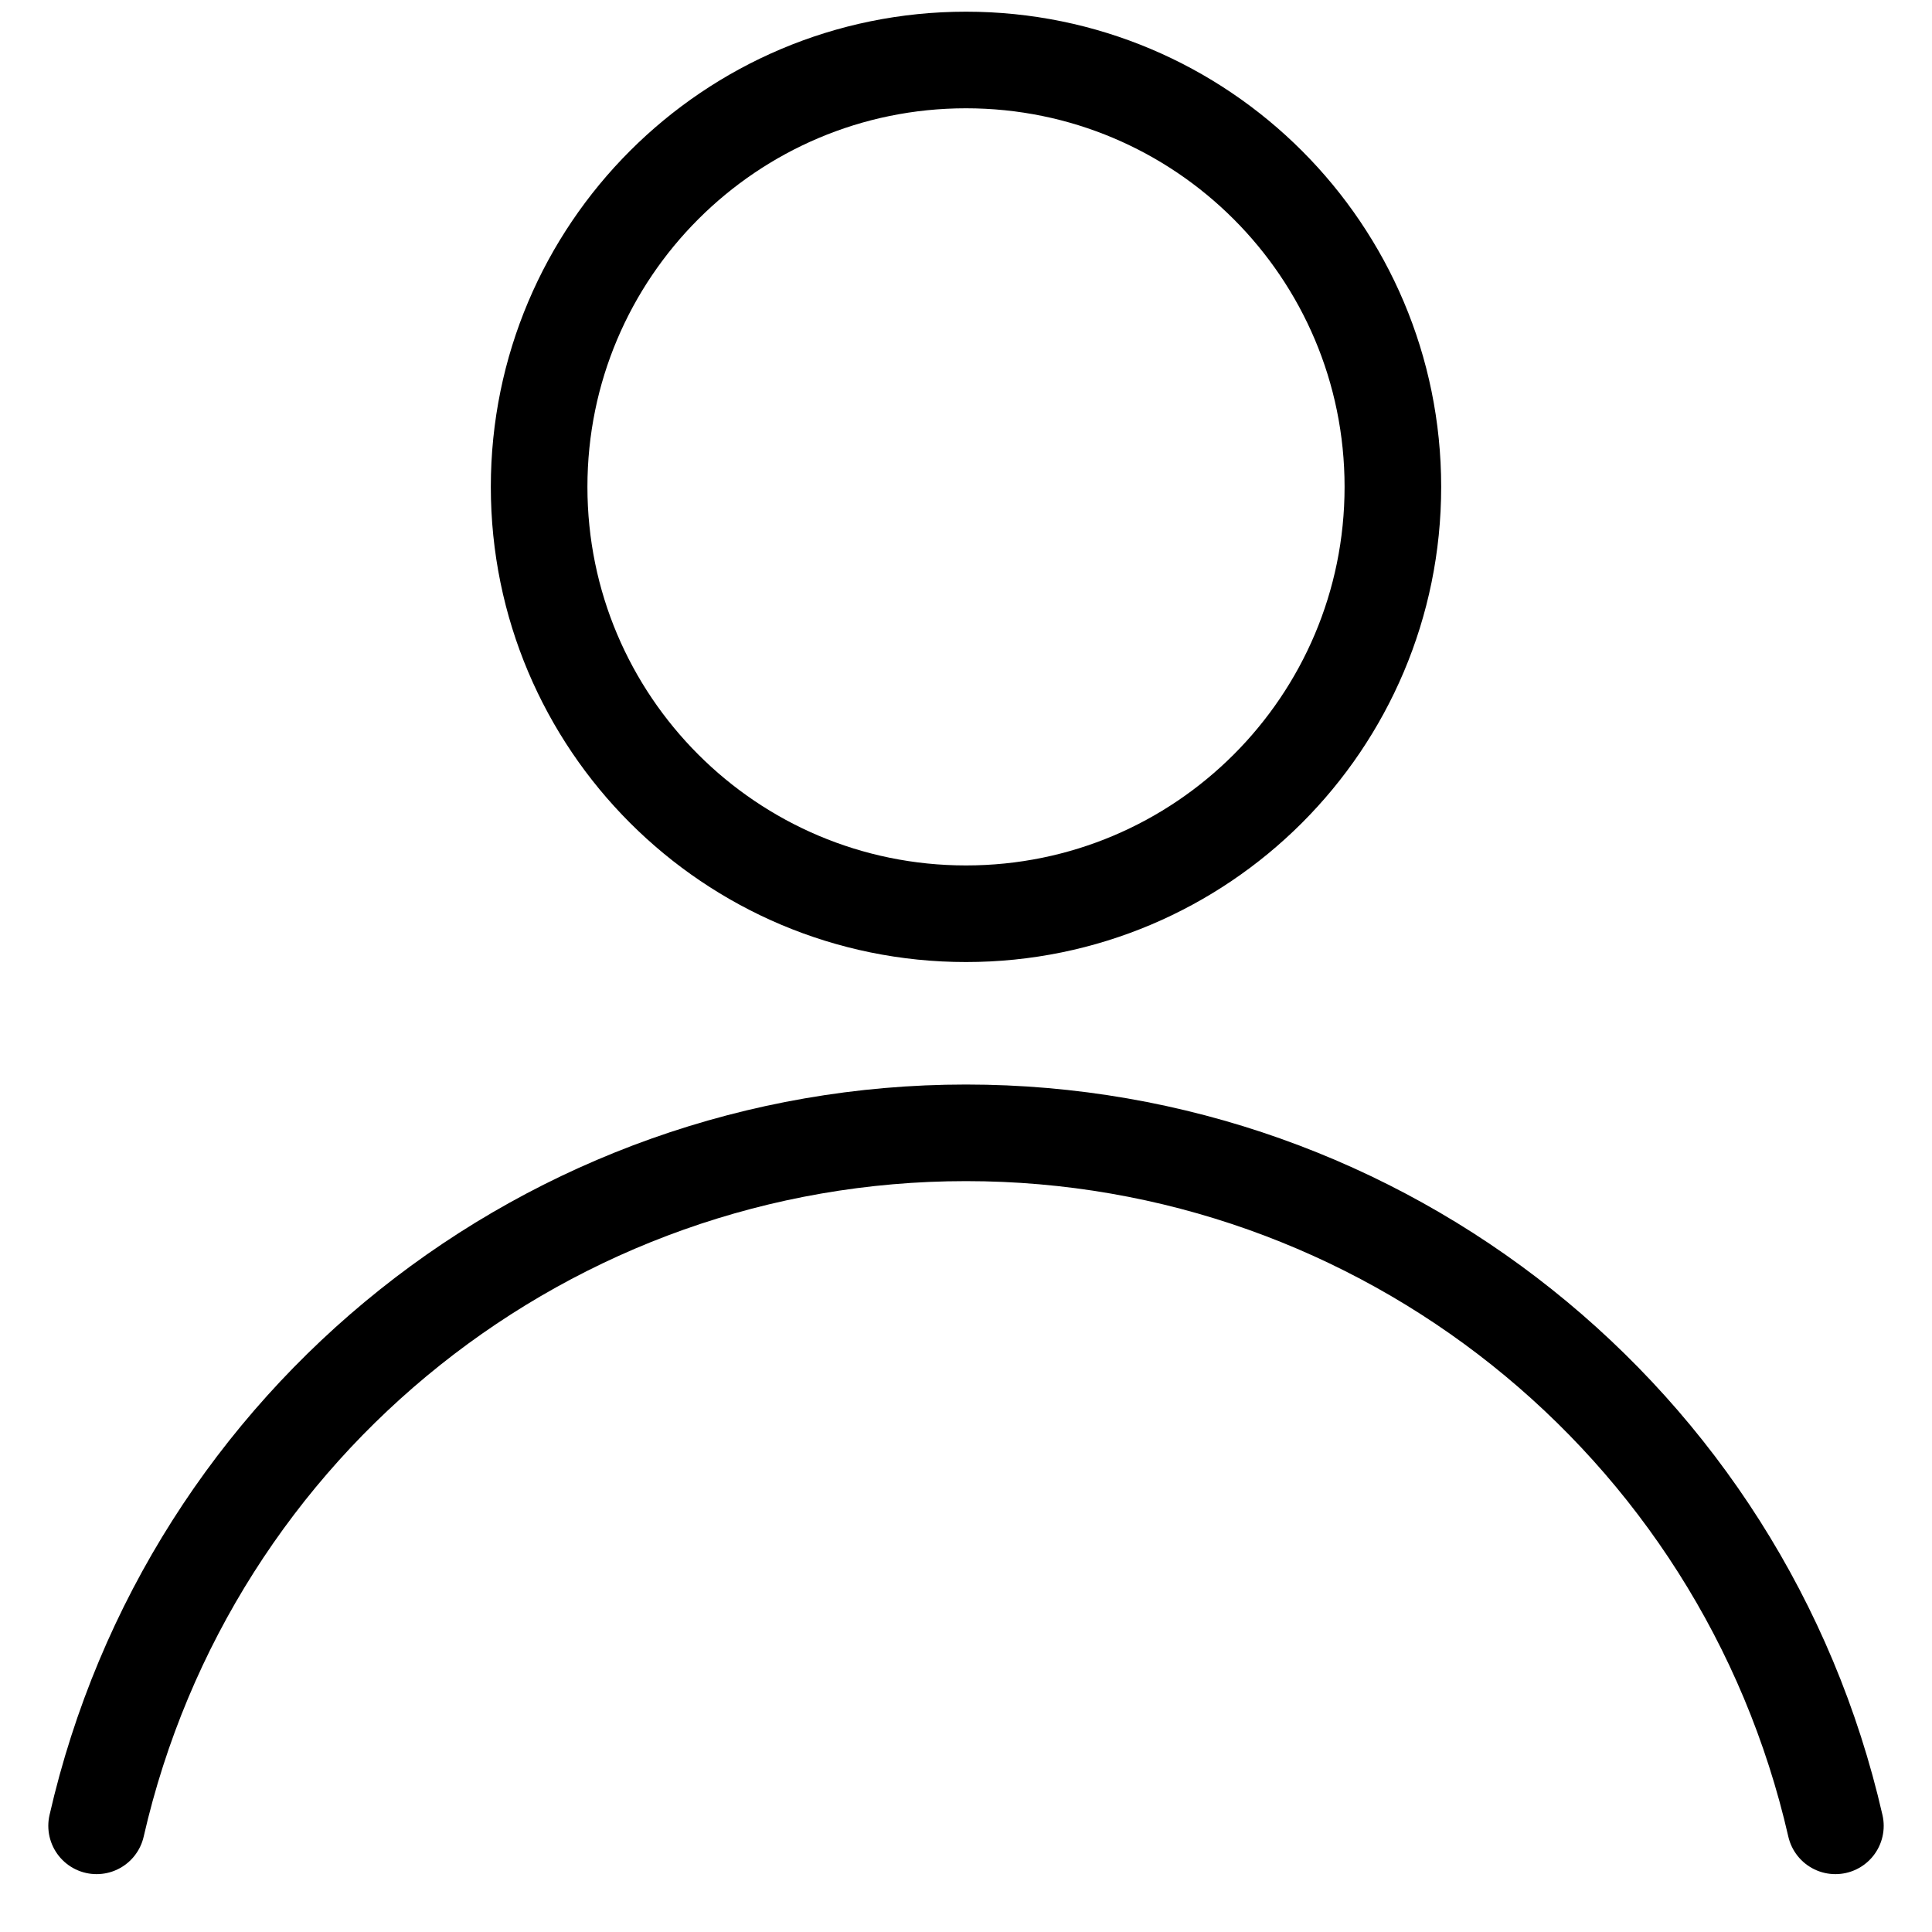
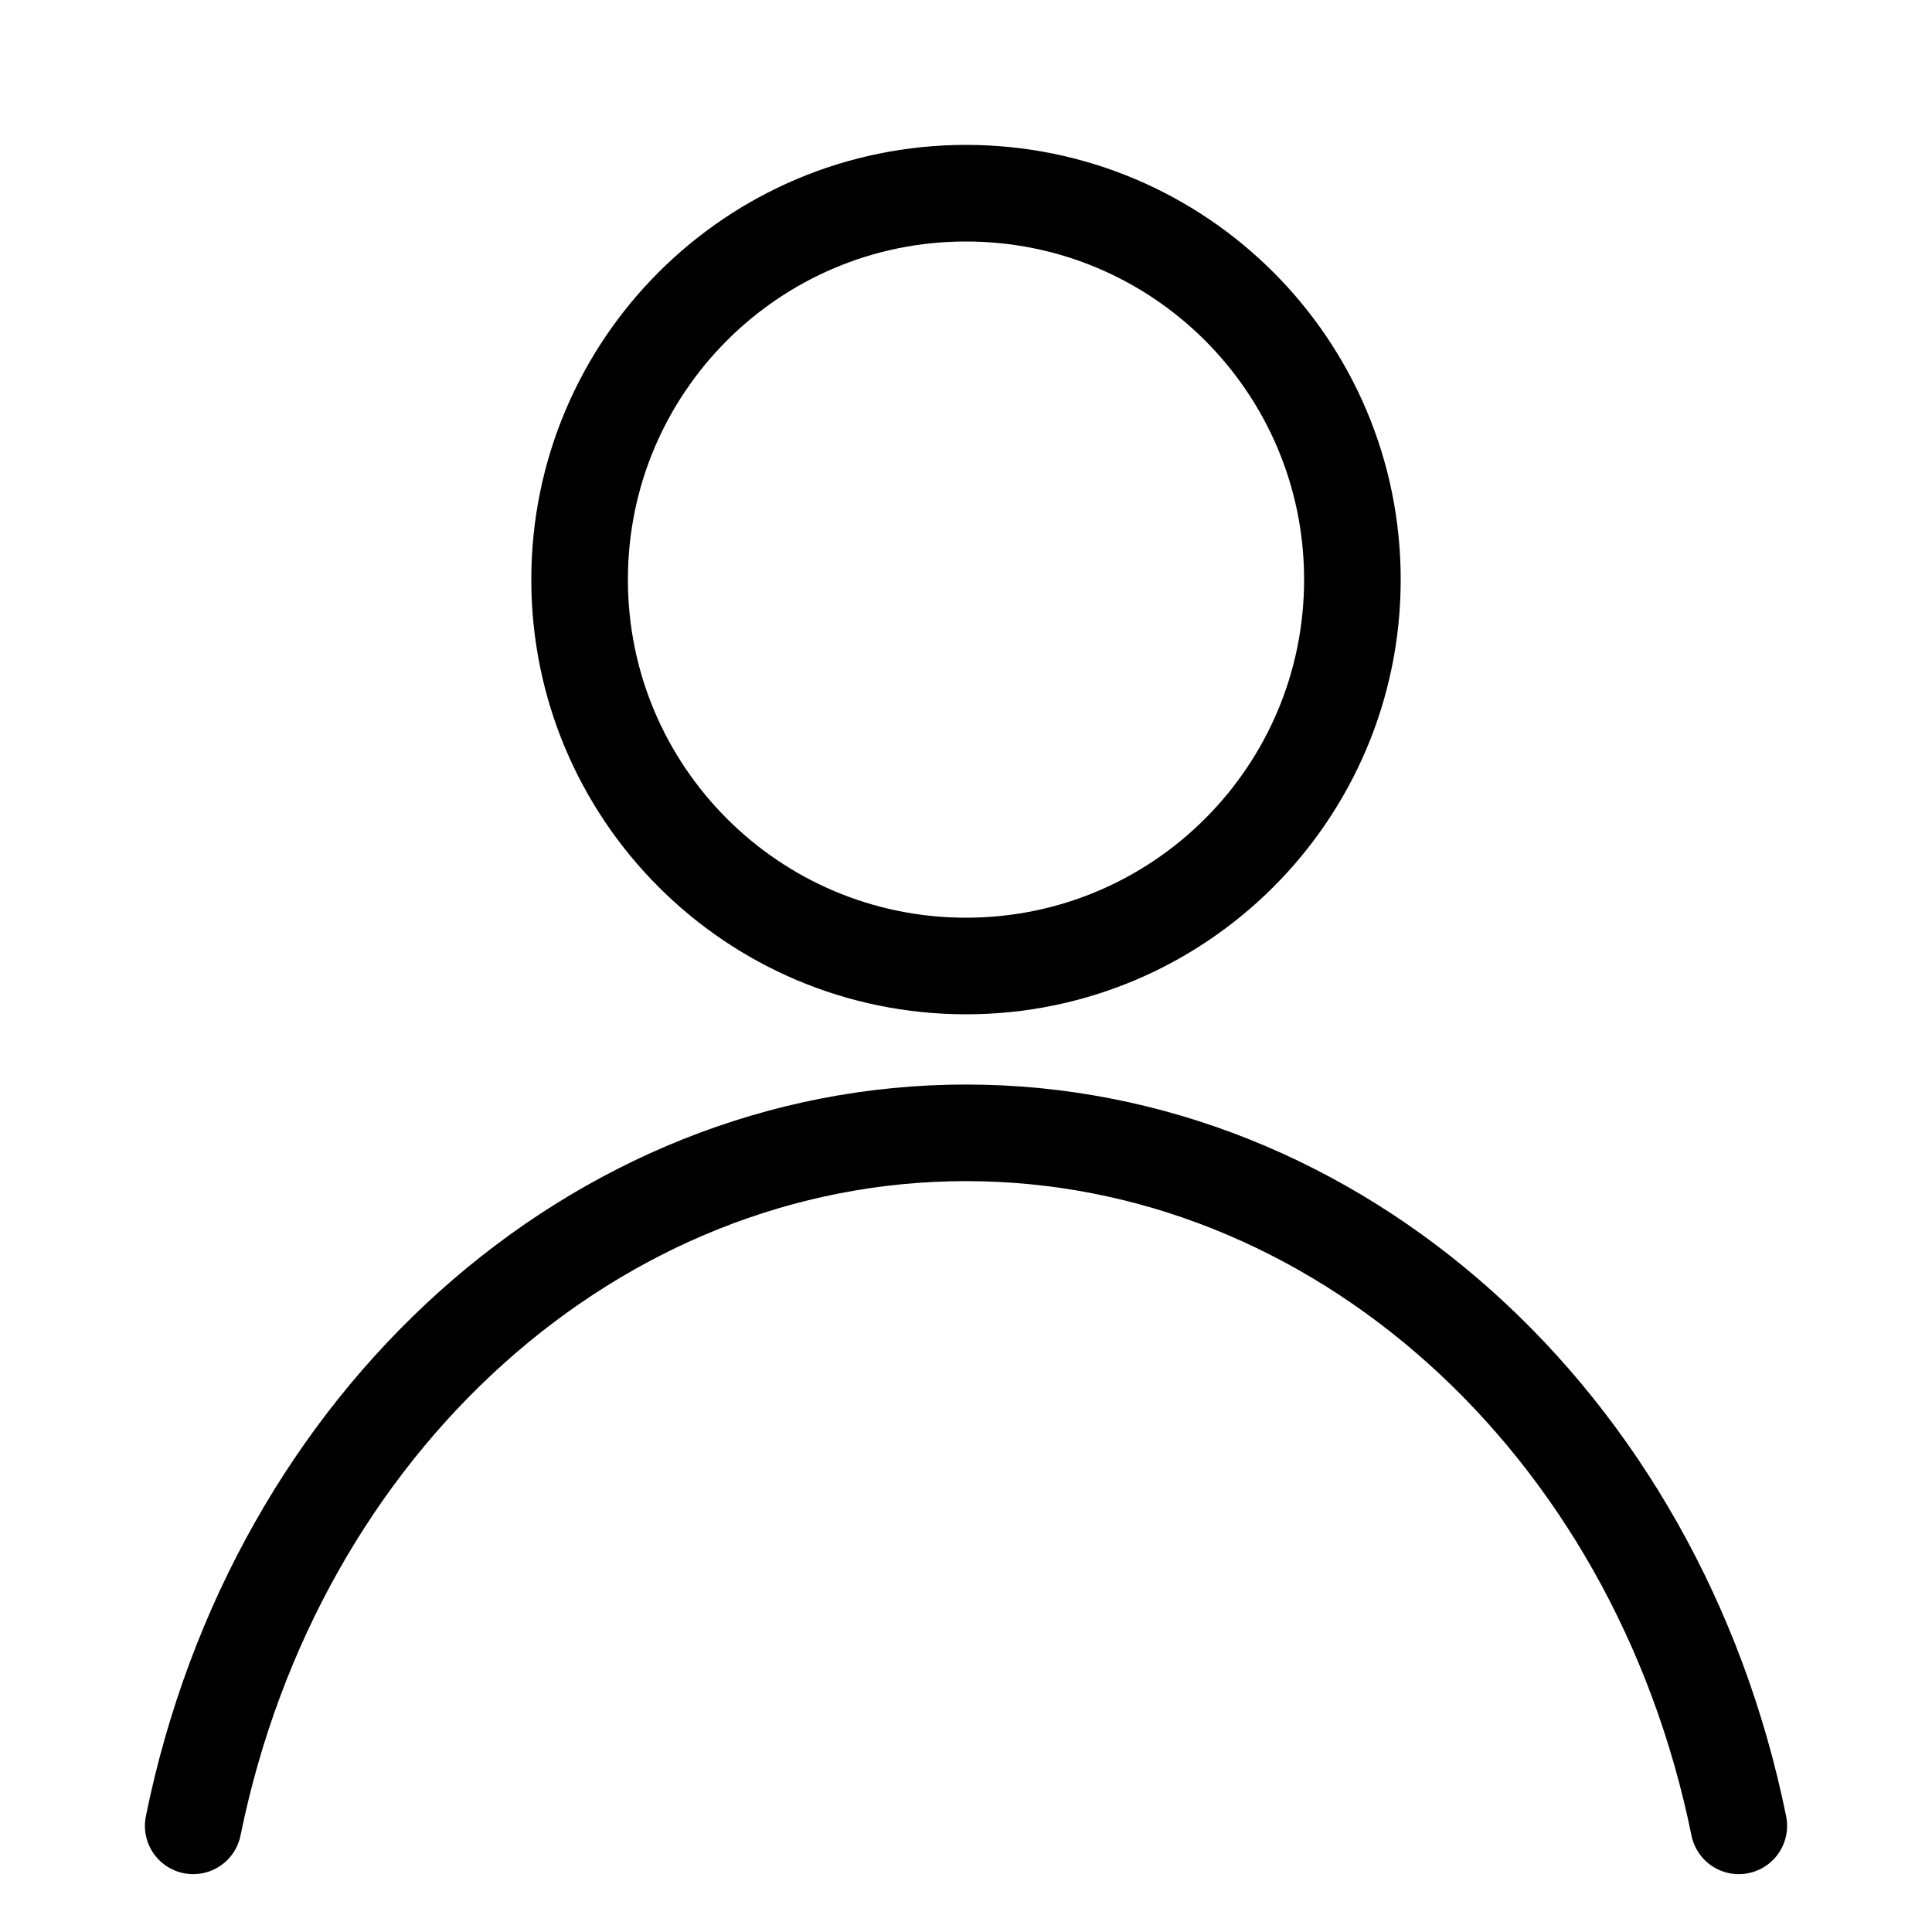
<svg xmlns="http://www.w3.org/2000/svg" width="20" height="20" viewBox="0 0 20 20" version="1.1" id="svg836">
  <defs id="defs830" />
-   <circle style="fill:none;stroke:#000000;stroke-width:1;stroke-linecap:round;stroke-linejoin:round" id="path838" cx="10" cy="5.04" r="4.419" />
-   <path id="path845" style="fill:none;stroke:#000000;stroke-width:1;stroke-linecap:round;stroke-linejoin:round" d="M 1,18.901 A 9.232,9.232 0 0 1 10,11.727 9.232,9.232 0 0 1 19,18.901" />
+   <path id="path838" style="fill:none;stroke:#000000;stroke-width:1;stroke-linecap:round;stroke-linejoin:round" d="M 14,6 A 4,4 0 0 1 10,10 4,4 0 0 1 6,6 4,4 0 0 1 10,2 4,4 0 0 1 14,6 Z" />
+   <path id="path845" style="fill:none;stroke:#000000;stroke-width:1;stroke-linecap:round;stroke-linejoin:round" d="M 2,18.901 A 8.207,9.232 0 0 1 10,11.727 8.207,9.232 0 0 1 18,18.901" />
</svg>
